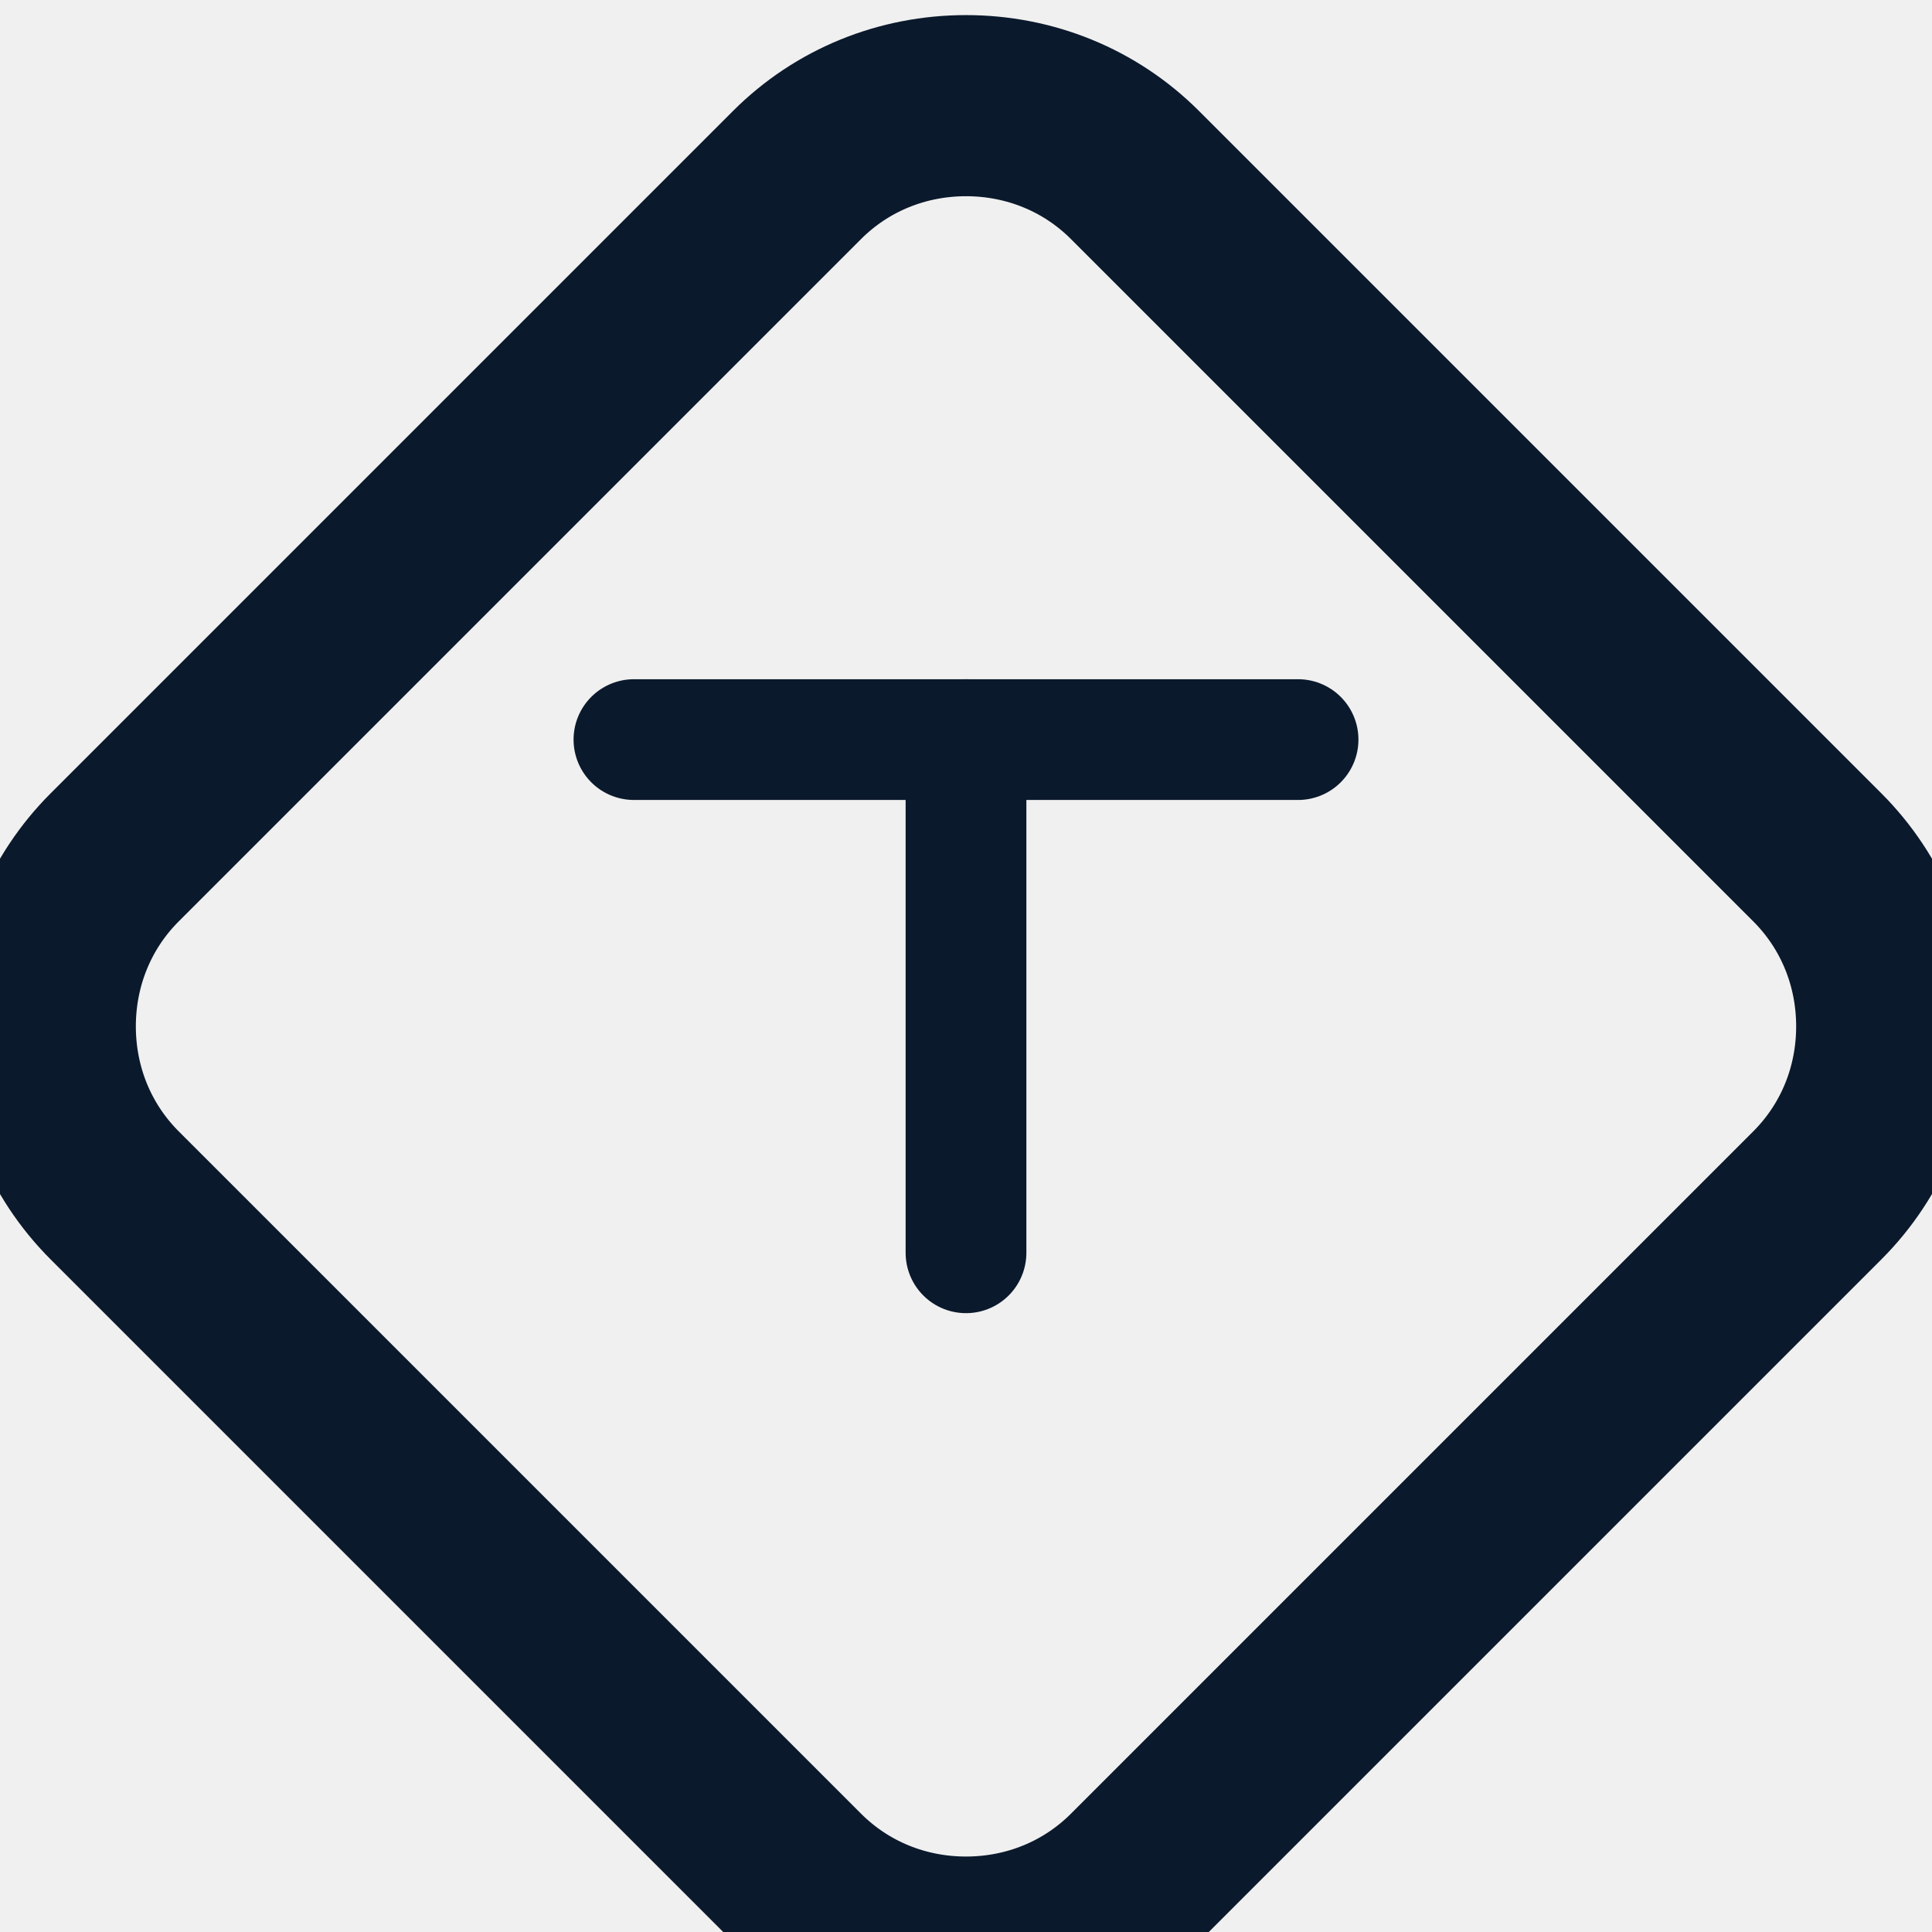
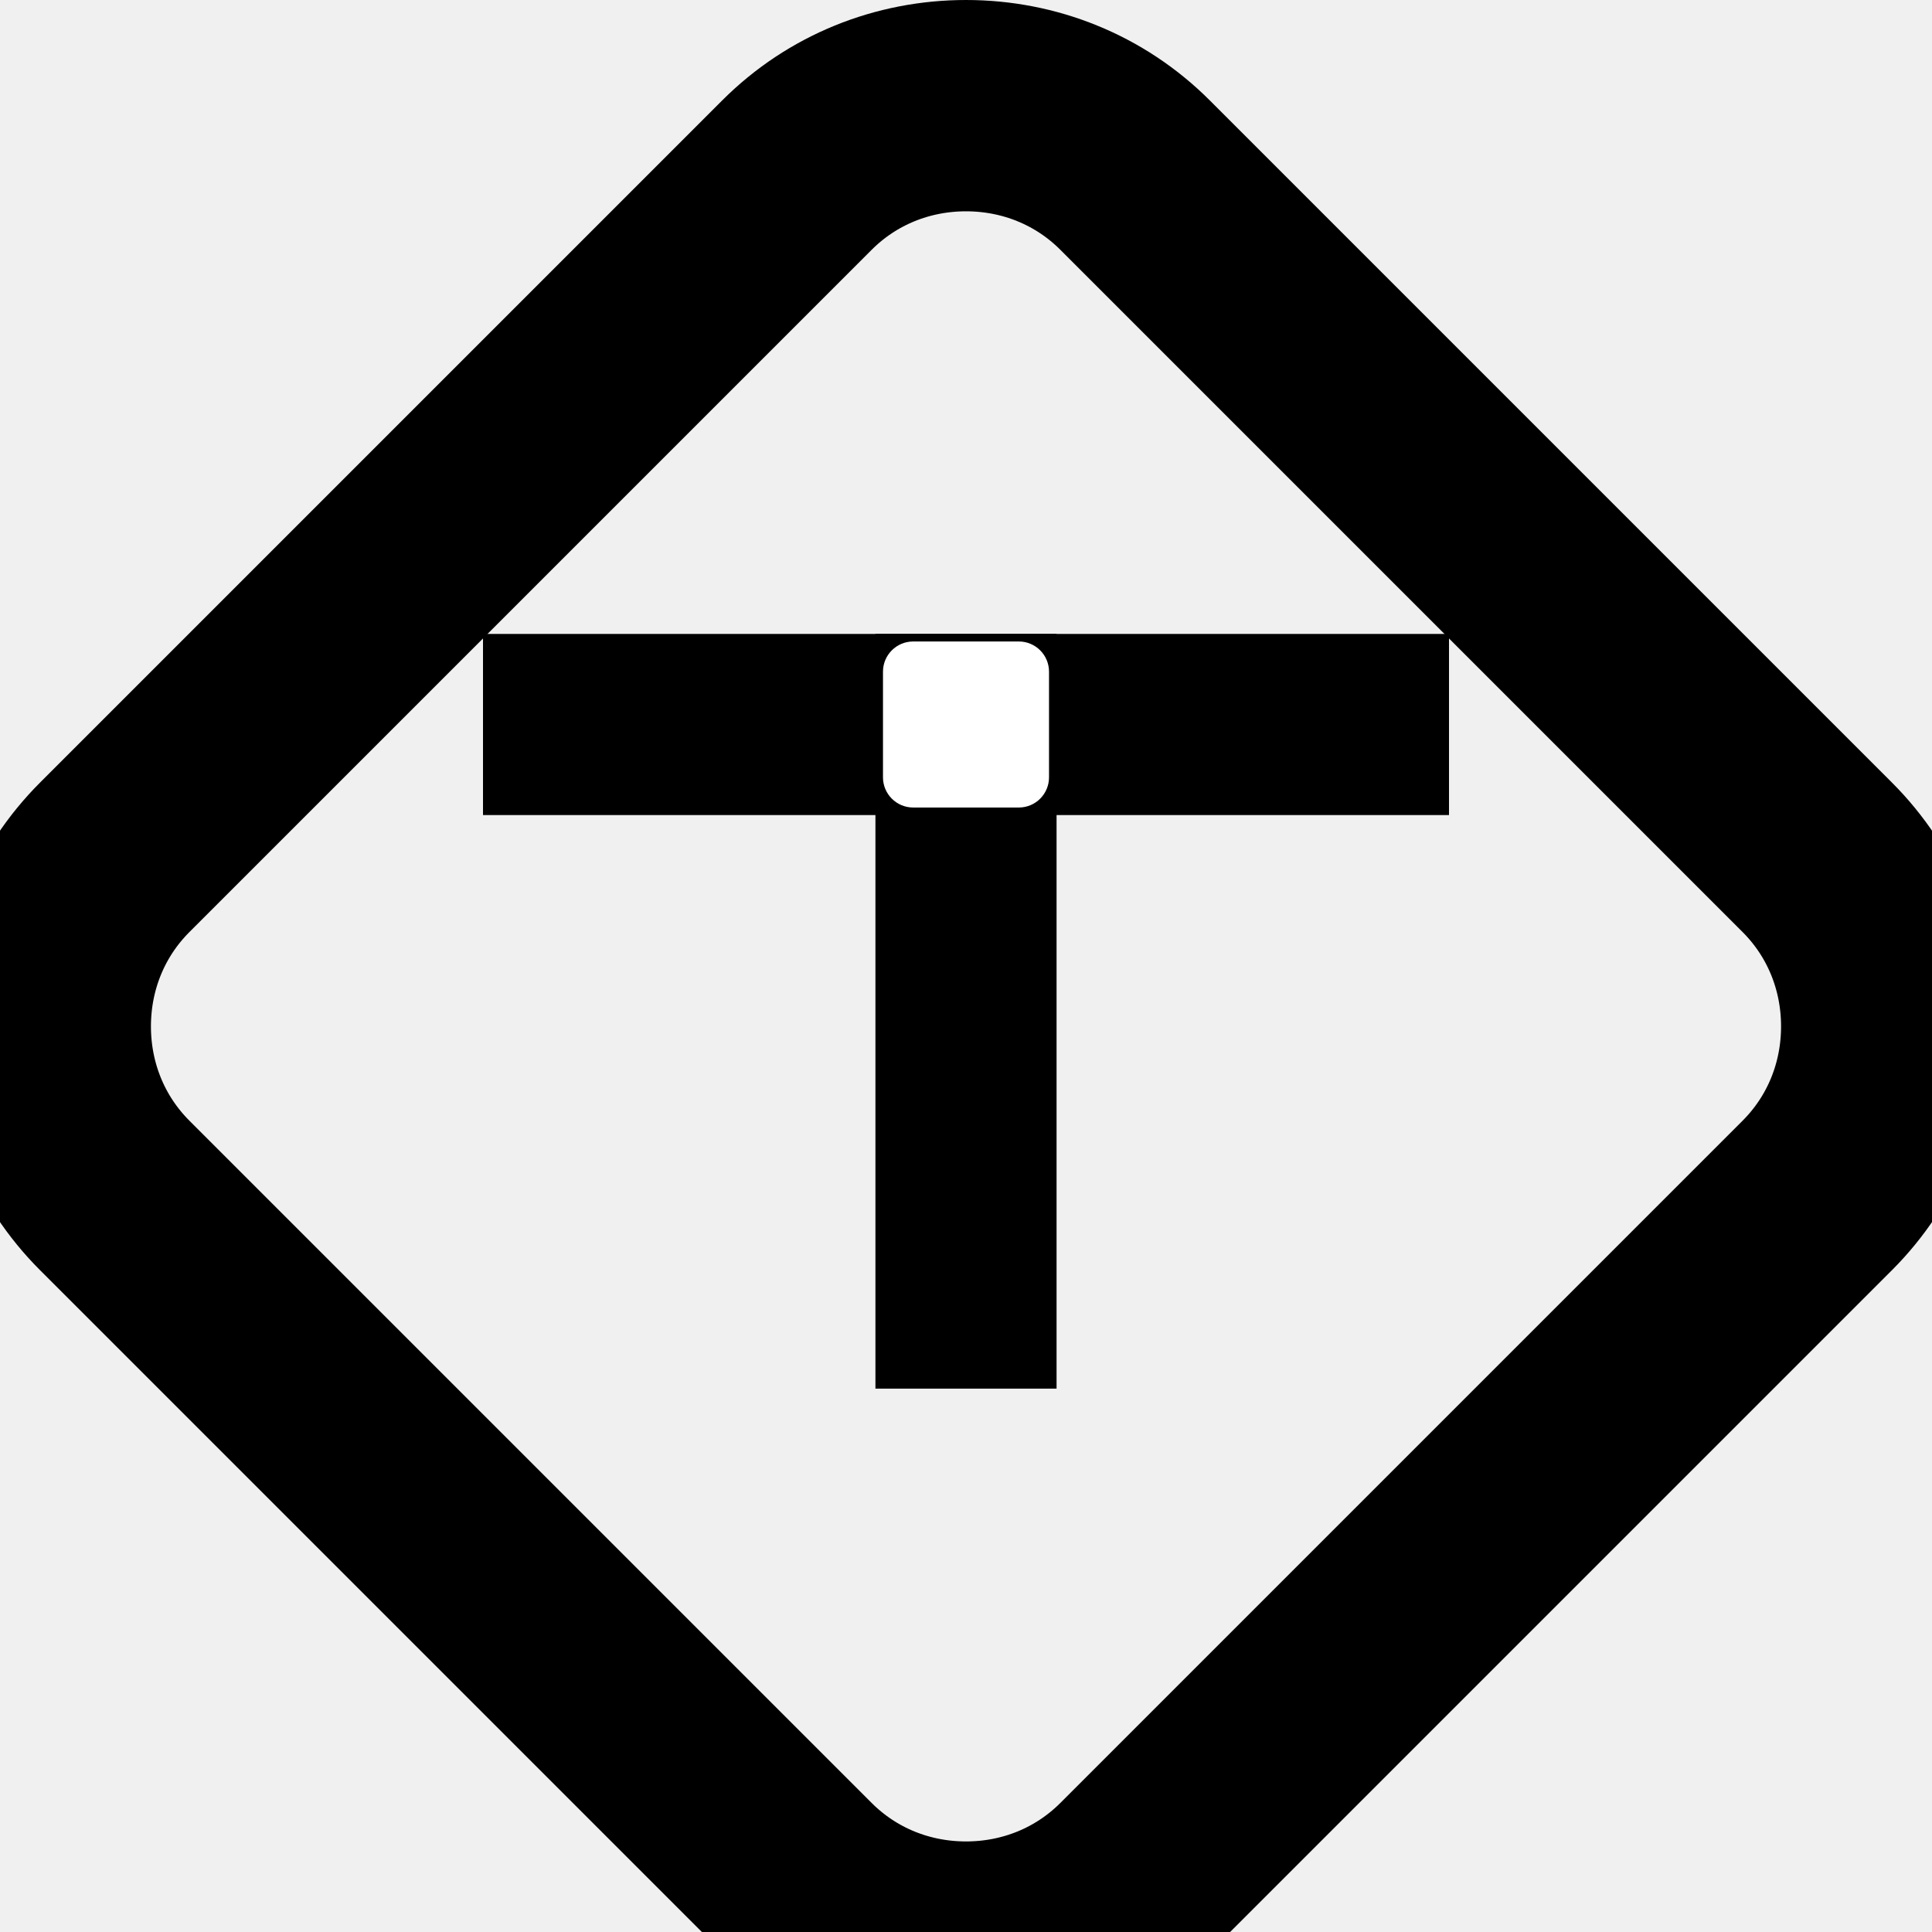
<svg xmlns="http://www.w3.org/2000/svg" viewBox="0 0 64 64" role="img" aria-label="TechnoStore">
-   <path d="M32 3.5c2.1 0 4.1.8 5.6 2.3l22.6 22.6c1.5 1.5 2.3 3.5 2.3 5.6s-.8 4.1-2.3 5.6L37.6 62.2c-1.5 1.5-3.5 2.3-5.6 2.3s-4.1-.8-5.6-2.3L3.8 39.6C2.3 38.1 1.5 36.1 1.5 34s.8-4.1 2.3-5.6L26.4 5.8C27.9 4.3 29.9 3.5 32 3.5Z" fill="none" stroke="#0B192C" stroke-width="6" stroke-linejoin="round" />
-   <g fill="none" stroke="#0B192C" stroke-width="4" stroke-linecap="round" stroke-linejoin="round">
-     <path d="M21 24.5h22" />
-     <path d="M32 24.5v17" />
+   <path d="M32 3.5c2.1 0 4.1.8 5.6 2.3l22.6 22.6c1.5 1.5 2.3 3.5 2.3 5.6s-.8 4.1-2.3 5.6L37.6 62.2c-1.5 1.5-3.5 2.3-5.6 2.3s-4.1-.8-5.6-2.3L3.8 39.6C2.3 38.1 1.5 36.1 1.5 34s.8-4.1 2.3-5.6L26.4 5.8C27.9 4.3 29.9 3.5 32 3.5Z" fill="none" stroke="#000000" stroke-width="7" stroke-linejoin="round" />
+   <g fill="none" stroke="#000000" stroke-width="6" stroke-linecap="square">
+     <path d="M19 24h26" />
+     <path d="M32 24v19" />
  </g>
+   <rect x="29.25" y="21.25" width="5.5" height="5.5" rx="1" fill="#FFFFFF" />
</svg>
